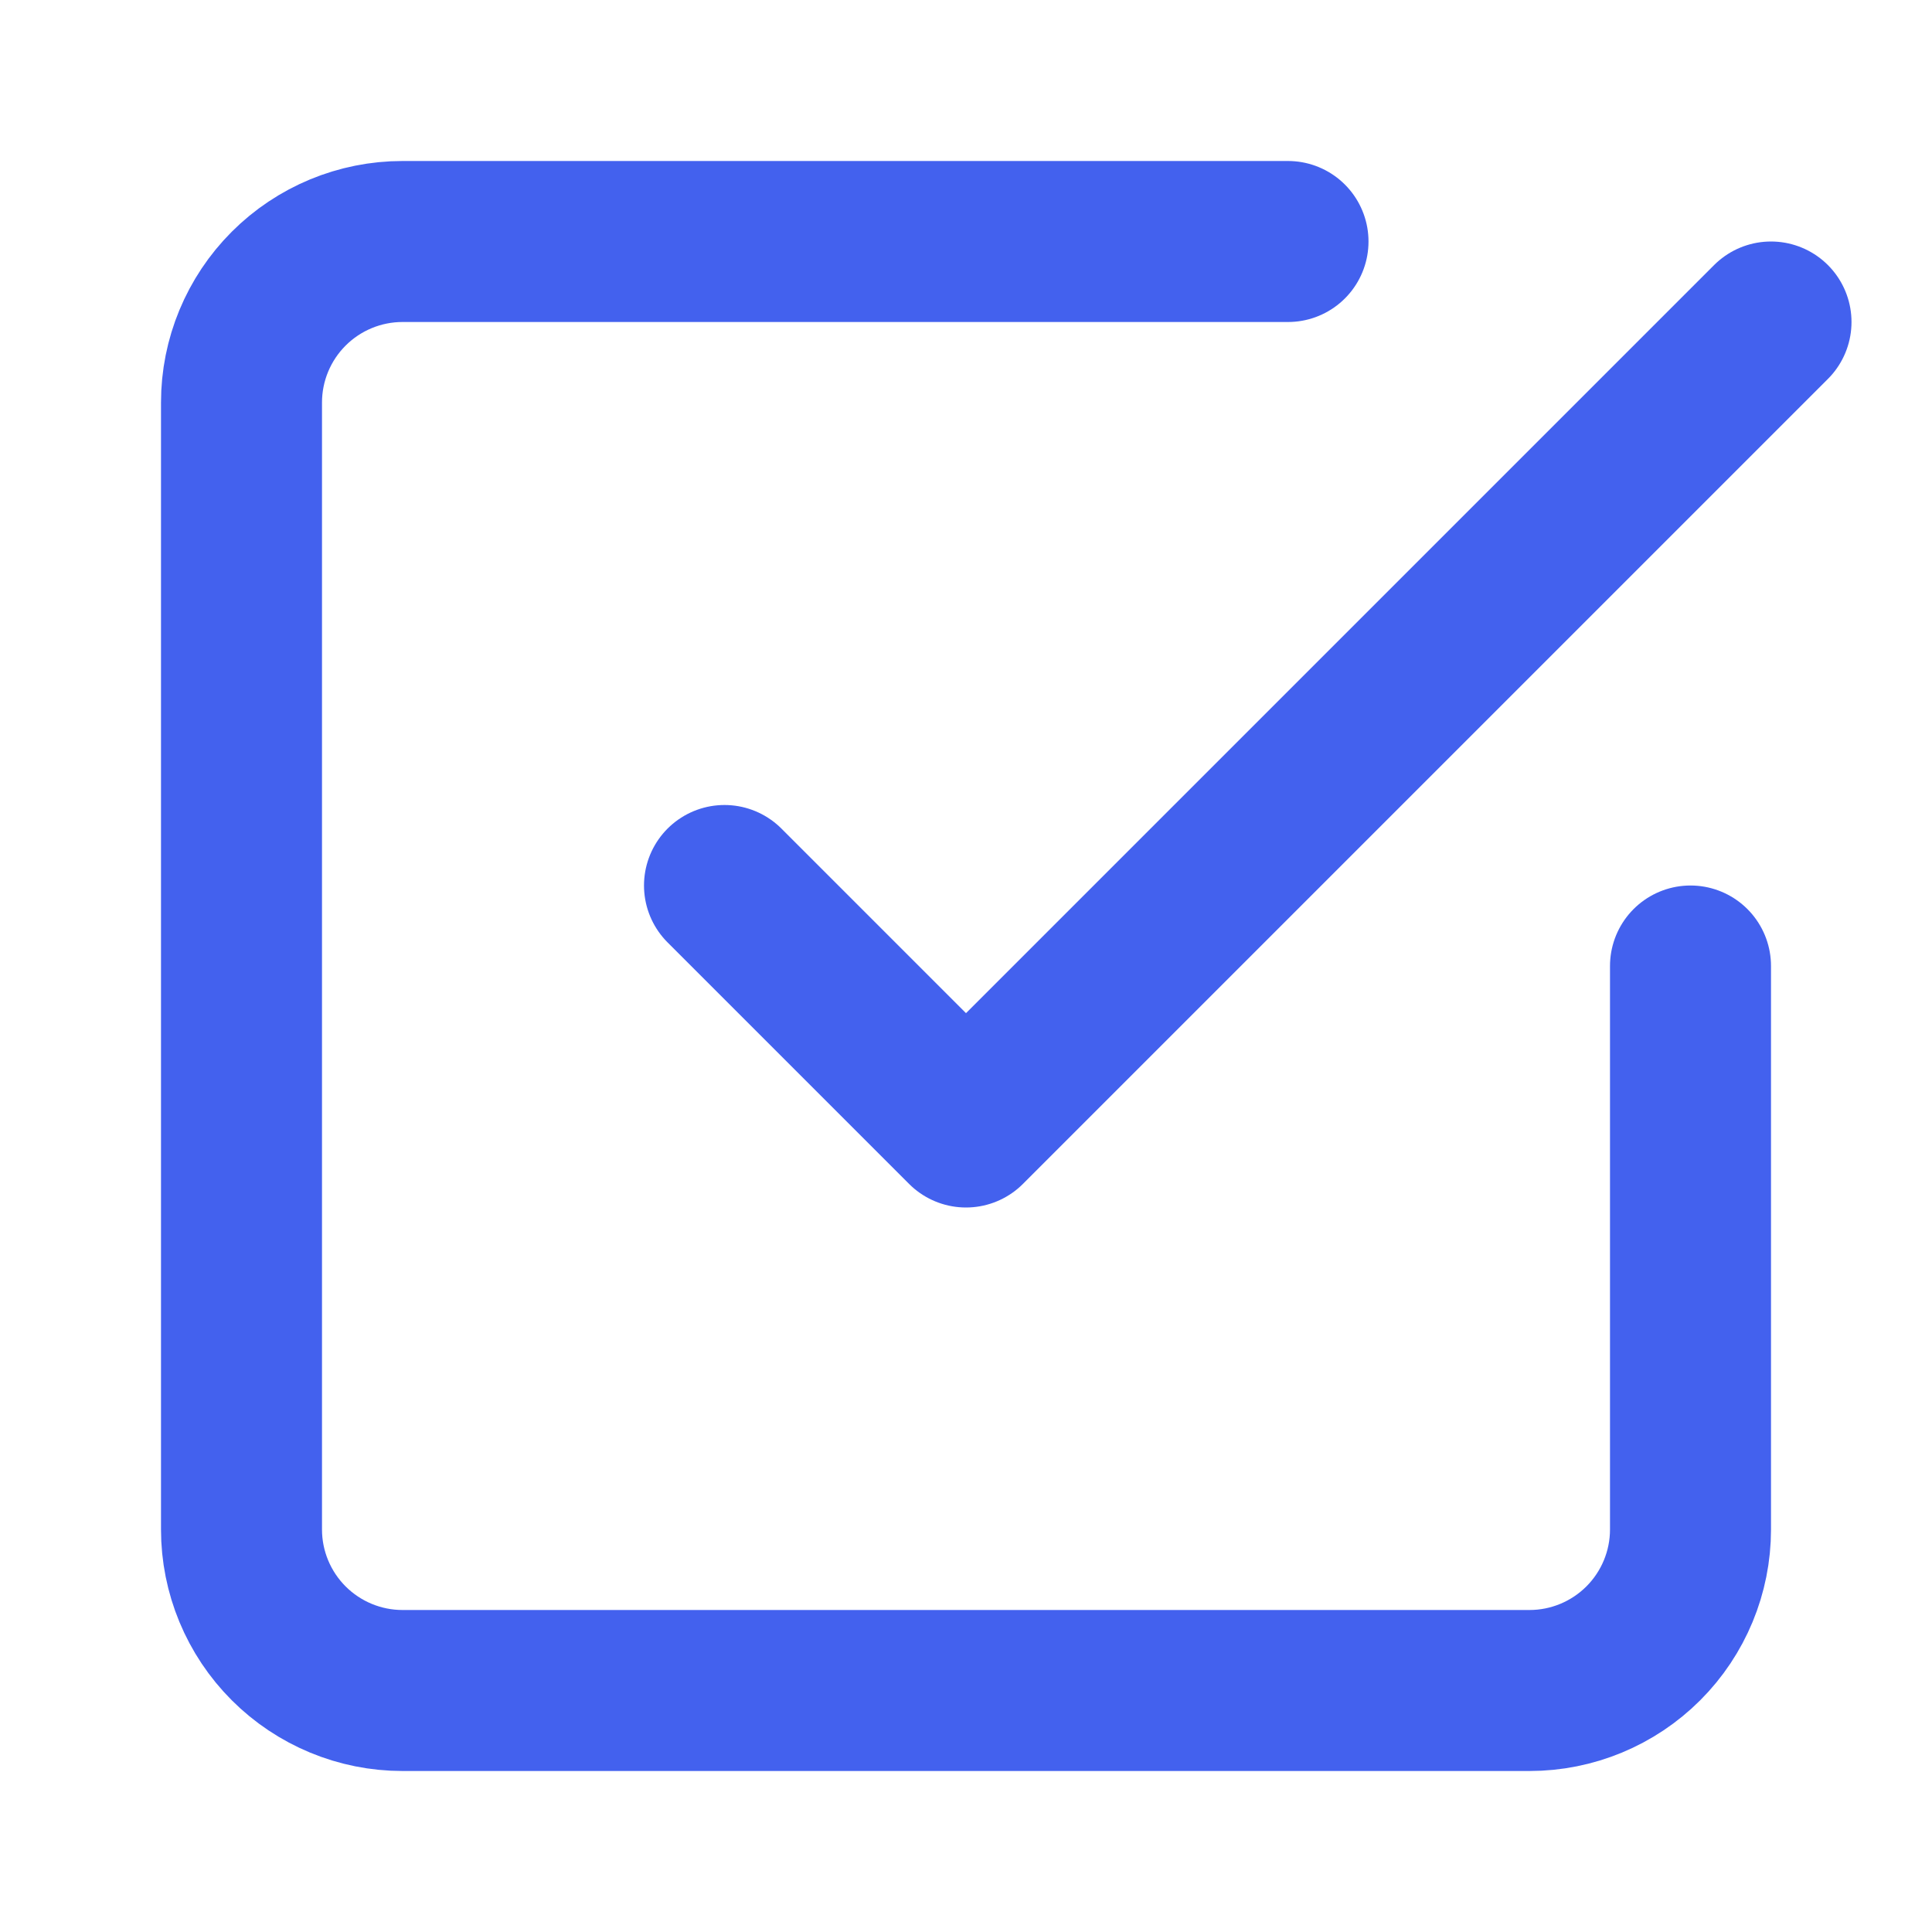
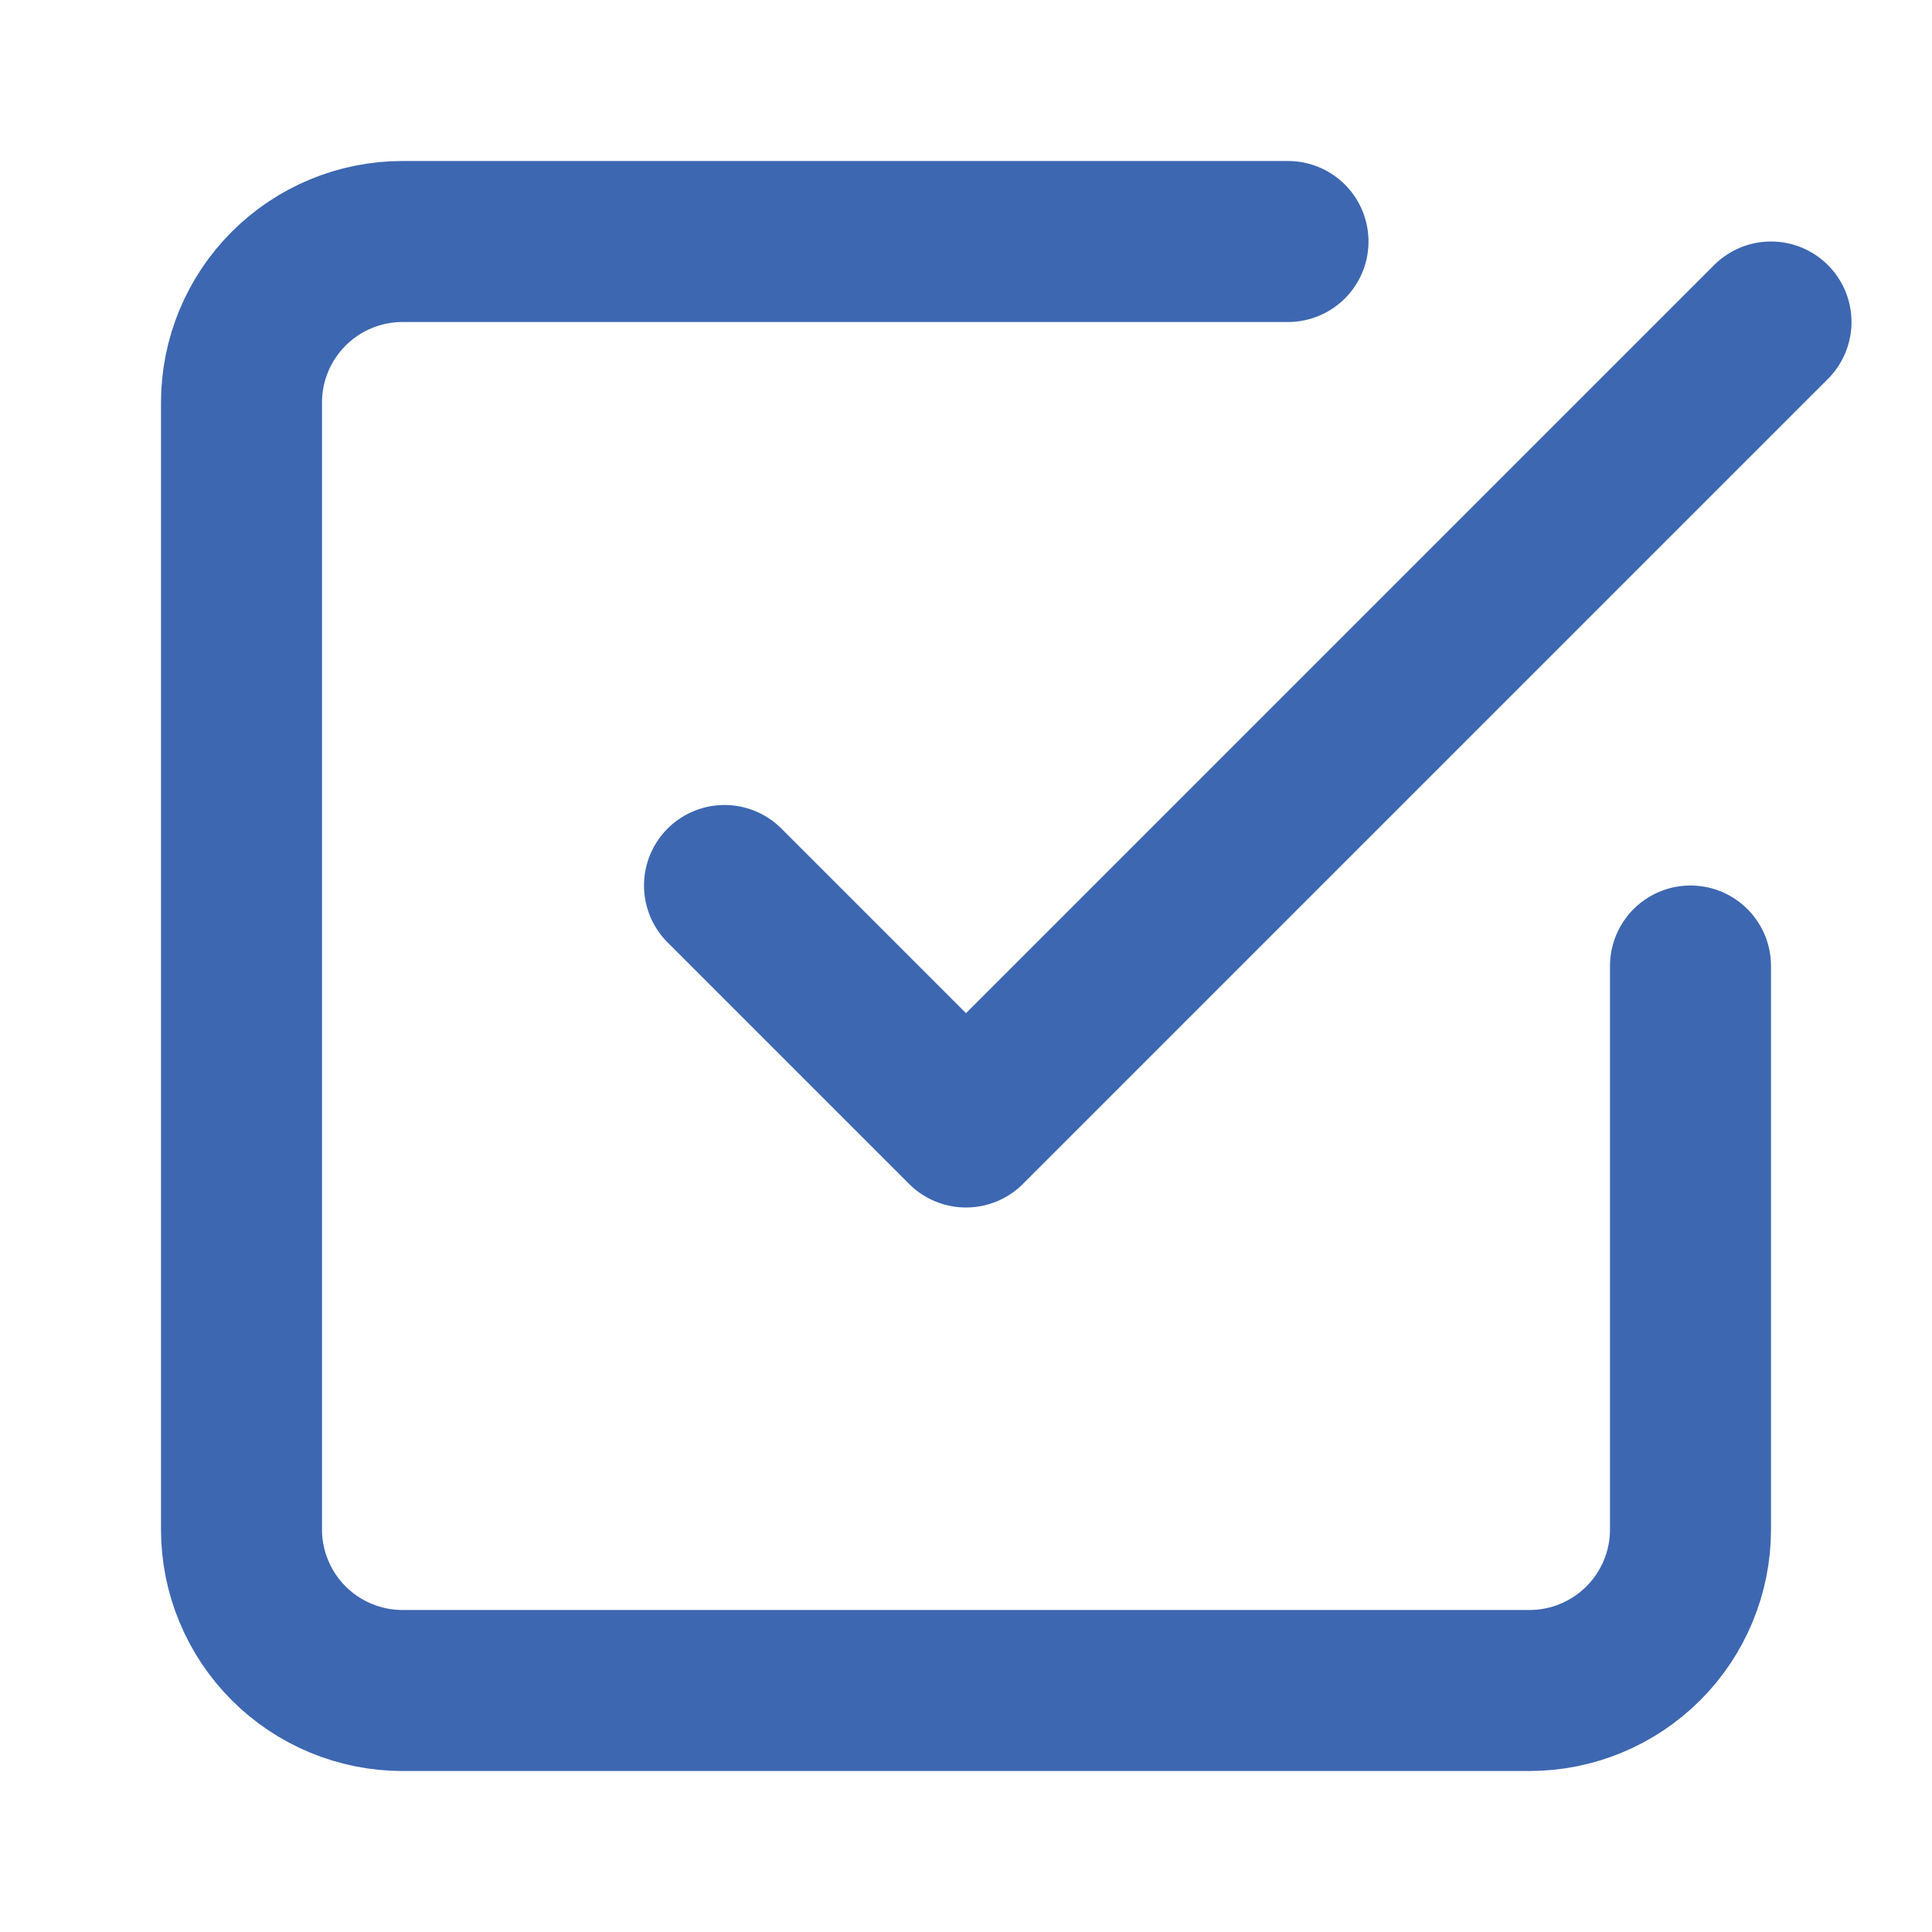
<svg xmlns="http://www.w3.org/2000/svg" width="24" height="24" viewBox="0 0 24 24" fill="none">
-   <path d="M9 11L12 14L22 4" stroke="#4361EE" stroke-width="2" stroke-linecap="round" stroke-linejoin="round" />
-   <path d="M21 12V19C21 19.53 20.789 20.039 20.414 20.414C20.039 20.789 19.53 21 19 21H5C4.47 21 3.961 20.789 3.586 20.414C3.211 20.039 3 19.53 3 19V5C3 4.47 3.211 3.961 3.586 3.586C3.961 3.211 4.47 3 5 3H16" stroke="#4361EE" stroke-width="2" stroke-linecap="round" stroke-linejoin="round" />
+   <path d="M9 11L12 14L22 4" stroke="#3D67B1" stroke-width="2" stroke-linecap="round" stroke-linejoin="round" />
+   <path d="M21 12V19C21 19.53 20.789 20.039 20.414 20.414C20.039 20.789 19.53 21 19 21H5C4.47 21 3.961 20.789 3.586 20.414C3.211 20.039 3 19.53 3 19V5C3 4.47 3.211 3.961 3.586 3.586C3.961 3.211 4.47 3 5 3H16" stroke="#3D67B1" stroke-width="2" stroke-linecap="round" stroke-linejoin="round" />
</svg>
